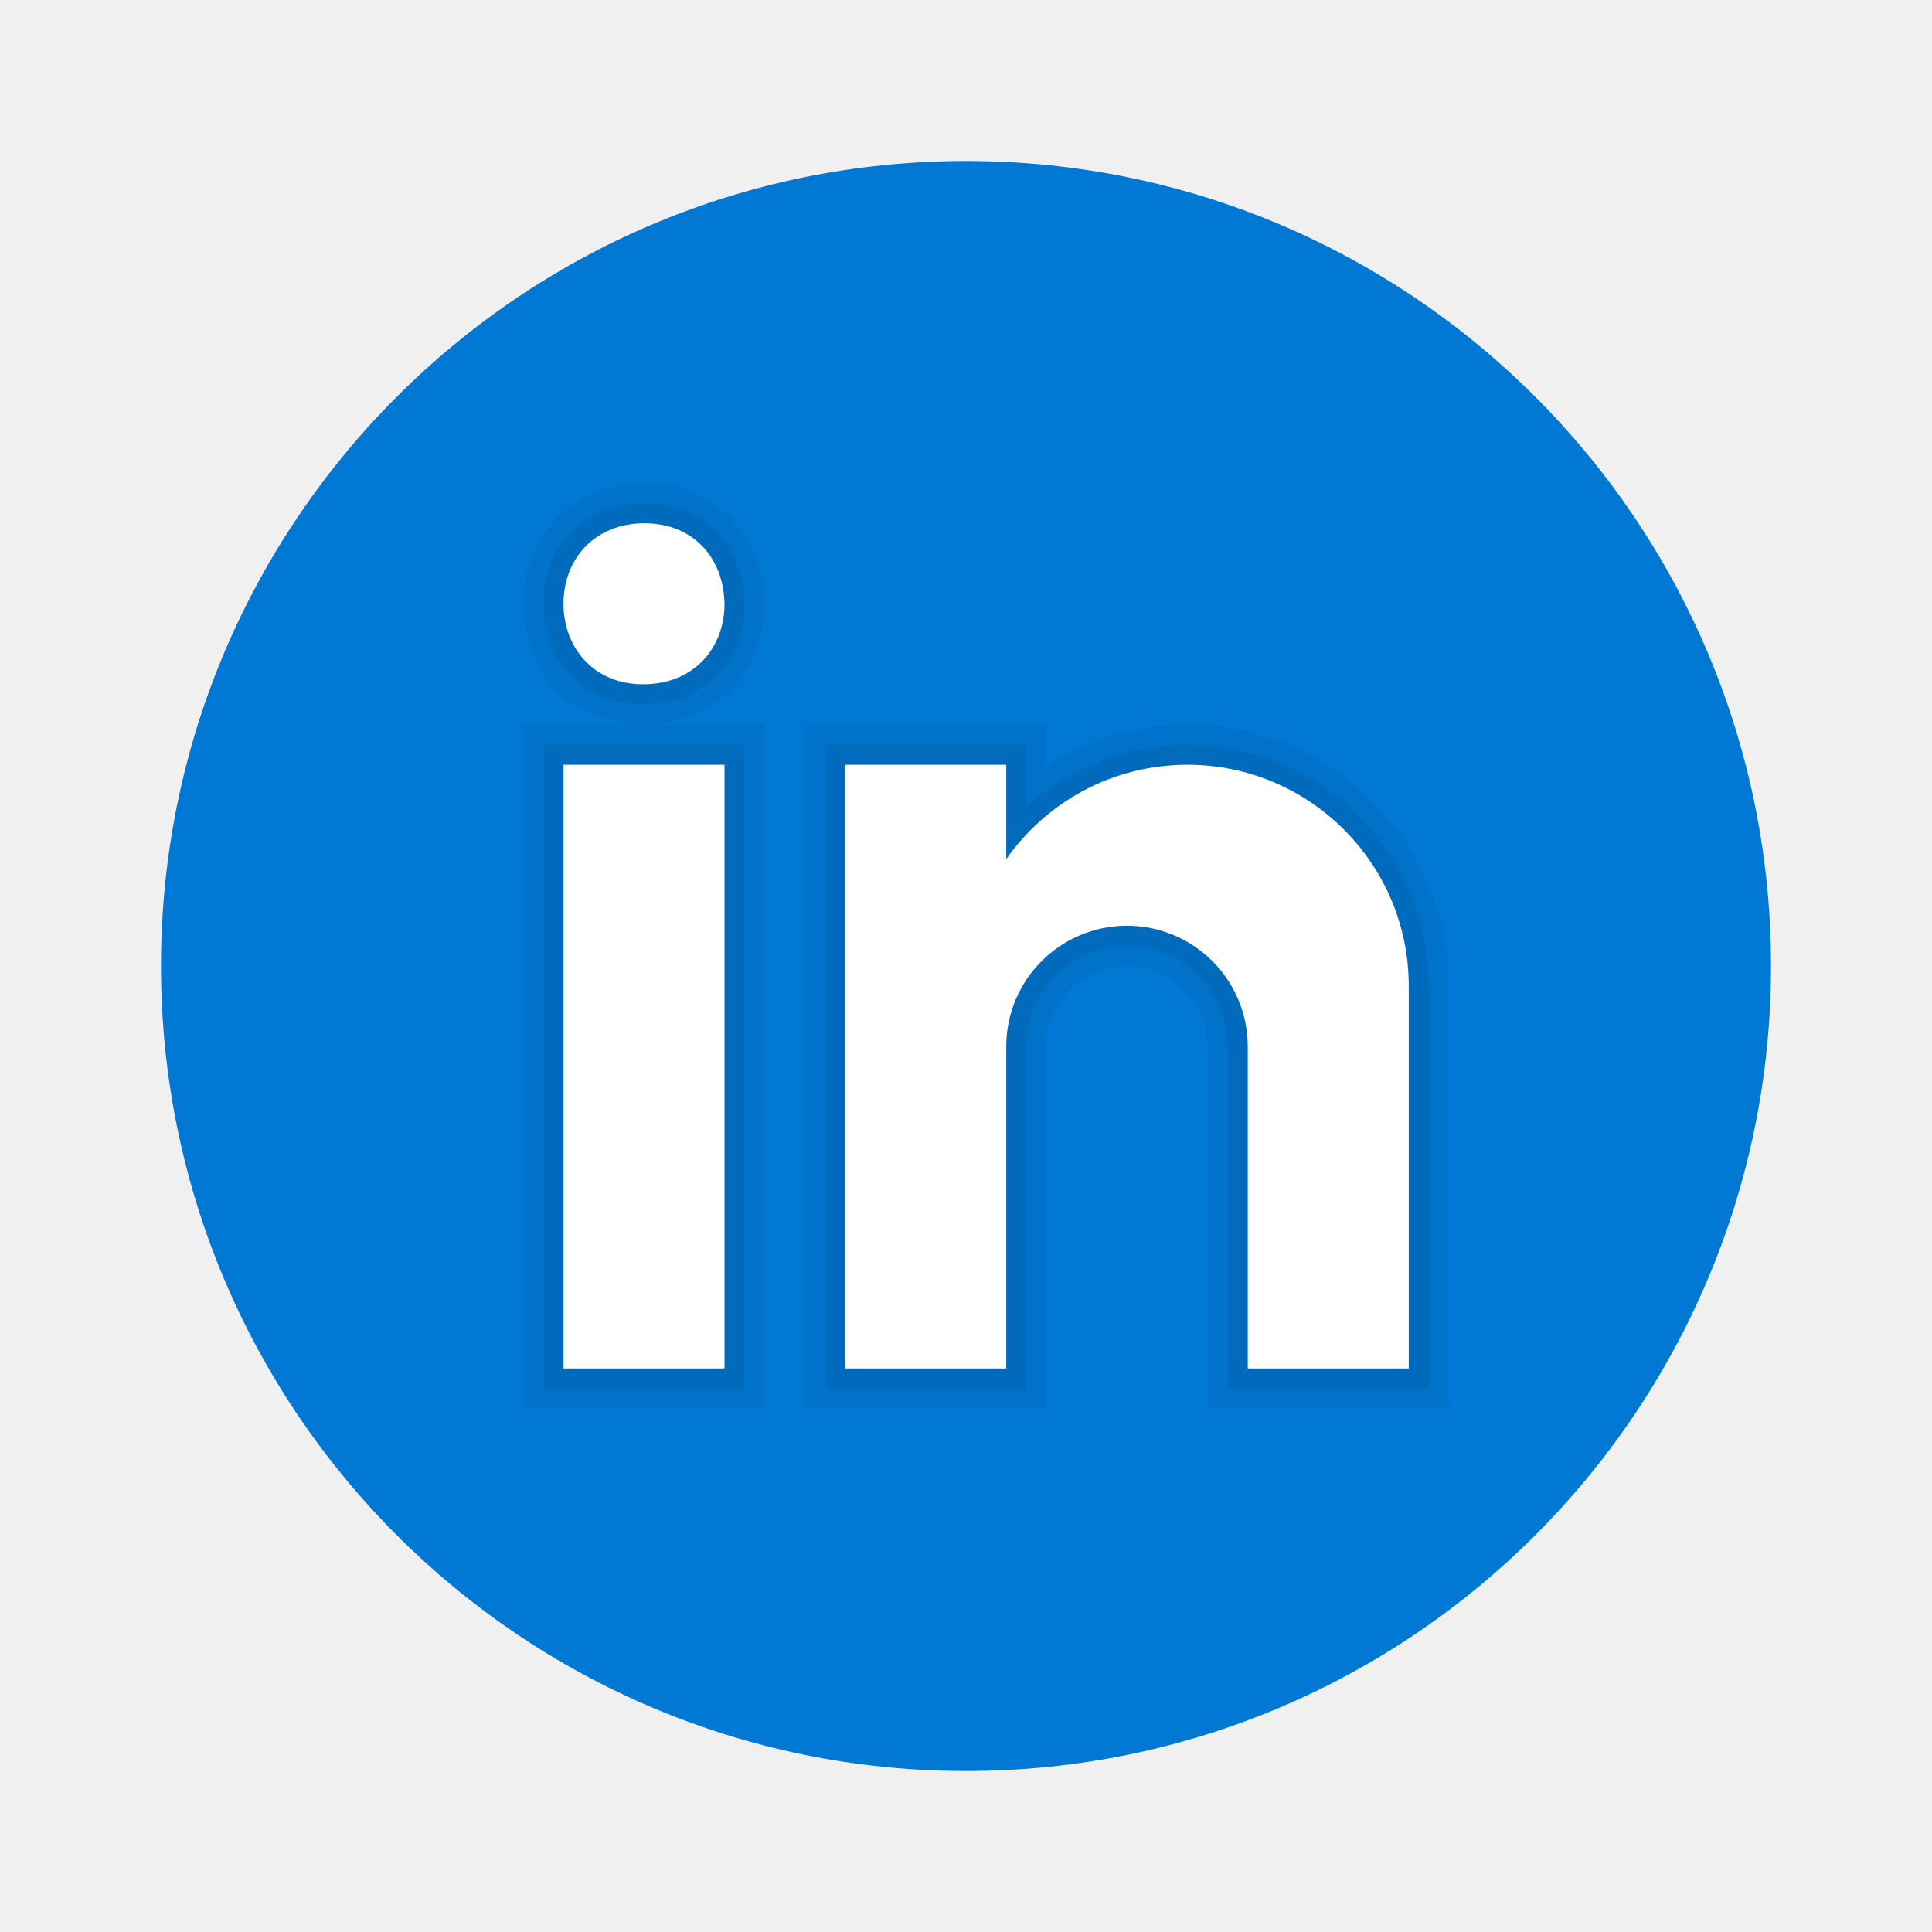
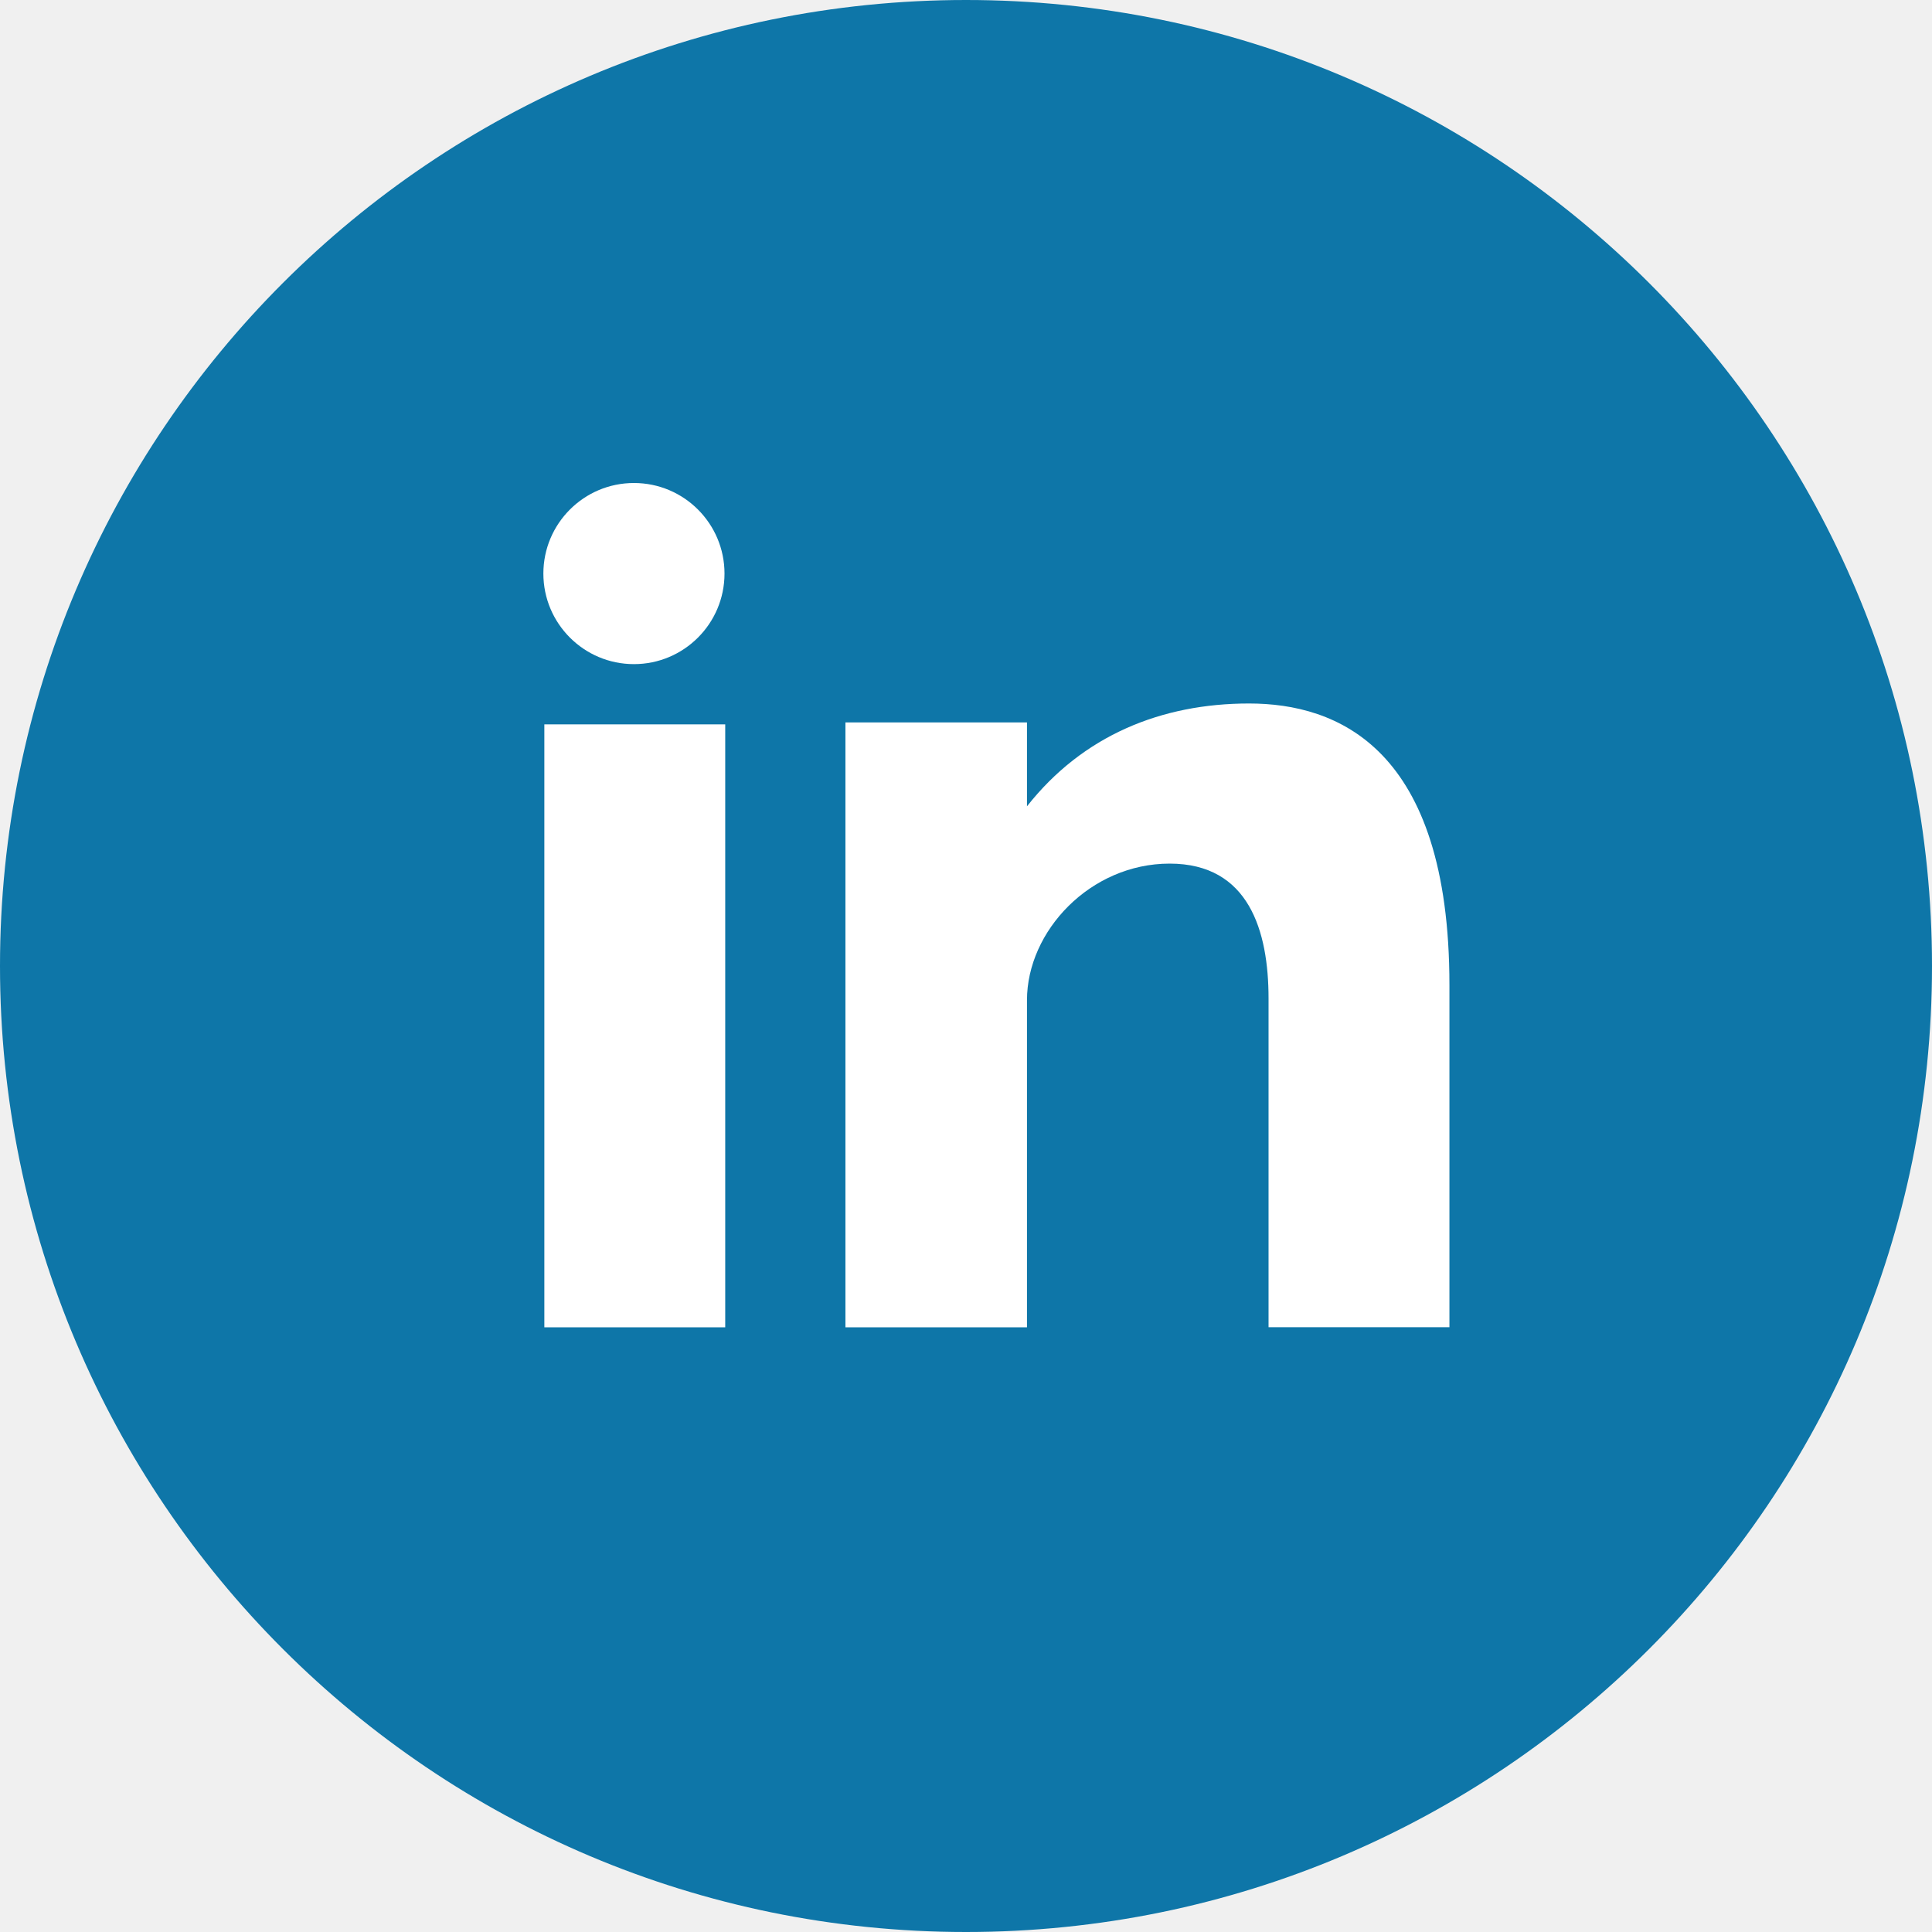
- <svg xmlns="http://www.w3.org/2000/svg" viewBox="0 0 48 48" width="48px" height="48px">
-   <path fill="#0078d4" d="M24,4C12.954,4,4,12.954,4,24s8.954,20,20,20s20-8.954,20-20S35.046,4,24,4z" />
-   <path d="M30,35v-9c0-1.103-0.897-2-2-2s-2,0.897-2,2v9h-6V18h6v1.027C27.04,18.359,28.252,18,29.5,18 c3.584,0,6.5,2.916,6.5,6.5V35H30z M13,35V18h2.966C14.247,18,13,16.738,13,14.999C13,13.261,14.267,12,16.011,12 c1.696,0,2.953,1.252,2.989,2.979C19,16.733,17.733,18,15.988,18H19v17H13z" opacity=".05" />
-   <path d="M30.5,34.5V26c0-1.378-1.121-2.5-2.5-2.5s-2.5,1.122-2.5,2.5v8.5h-5v-16h5v1.534 c1.09-0.977,2.512-1.534,4-1.534c3.309,0,6,2.691,6,6v10H30.5z M13.5,34.5v-16h5v16H13.5z M15.966,17.5 c-1.429,0-2.466-1.052-2.466-2.501c0-1.448,1.056-2.499,2.511-2.499c1.436,0,2.459,1.023,2.489,2.489 c0,1.459-1.057,2.511-2.512,2.511H15.966z" opacity=".07" />
-   <path fill="#fff" d="M14,19h4v15h-4V19z M15.988,17h-0.022C14.772,17,14,16.11,14,14.999C14,13.864,14.796,13,16.011,13 c1.217,0,1.966,0.864,1.989,1.999C18,16.11,17.228,17,15.988,17z M35,24.5c0-3.038-2.462-5.5-5.5-5.5 c-1.862,0-3.505,0.928-4.5,2.344V19h-4v15h4v-8c0-1.657,1.343-3,3-3s3,1.343,3,3v8h4C35,34,35,24.921,35,24.5z" />
+ <svg xmlns="http://www.w3.org/2000/svg" height="800px" width="800px" version="1.1" id="Layer_1" viewBox="0 0 291.319 291.319" xml:space="preserve">
+   <g>
+     <path style="fill:#0E76A8;" d="M145.659,0c80.45,0,145.66,65.219,145.66,145.66s-65.21,145.659-145.66,145.659S0,226.1,0,145.66   S65.21,0,145.659,0z" />
+     <path style="fill:#FFFFFF;" d="M82.079,200.136h27.275v-90.91H82.079V200.136z M188.338,106.077   c-13.237,0-25.081,4.834-33.483,15.504v-12.654H127.48v91.21h27.375v-49.324c0-10.424,9.55-20.593,21.512-20.593   s14.912,10.169,14.912,20.338v49.57h27.275v-51.6C218.553,112.686,201.584,106.077,188.338,106.077z M95.589,100.141   c7.538,0,13.656-6.118,13.656-13.656S103.127,72.83,95.589,72.83s-13.656,6.118-13.656,13.656S88.051,100.141,95.589,100.141z" />
+   </g>
</svg>
